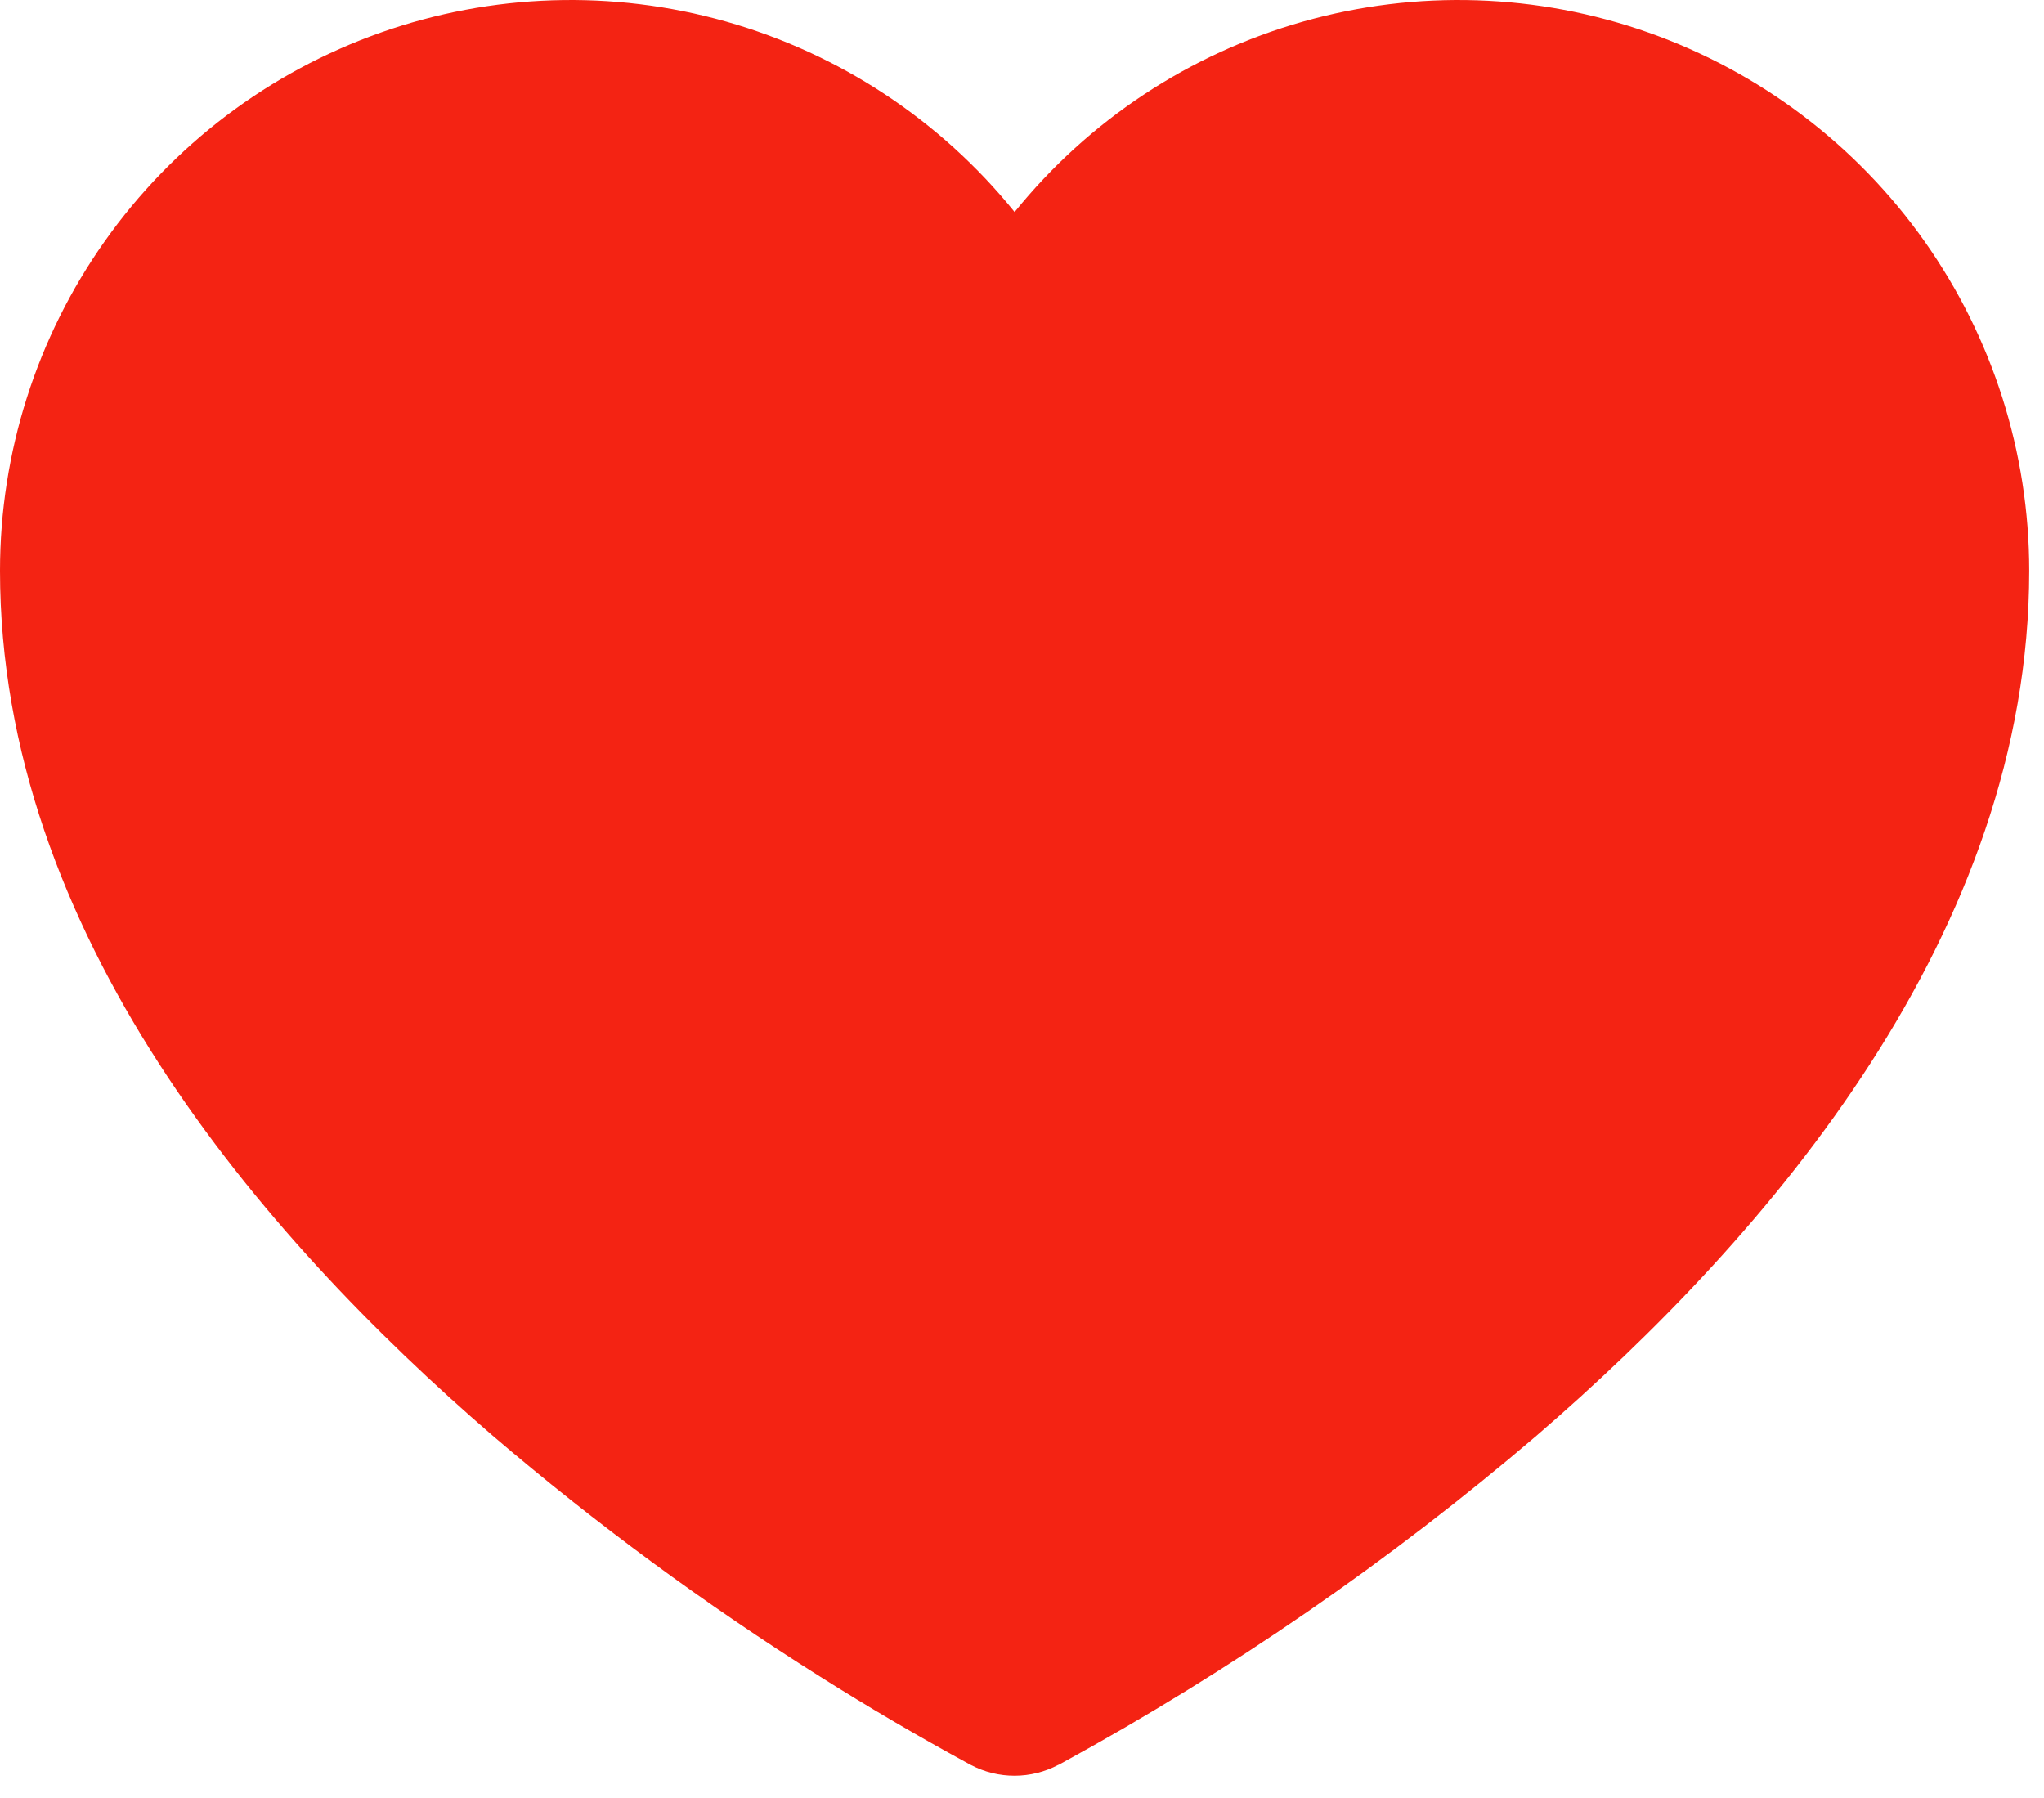
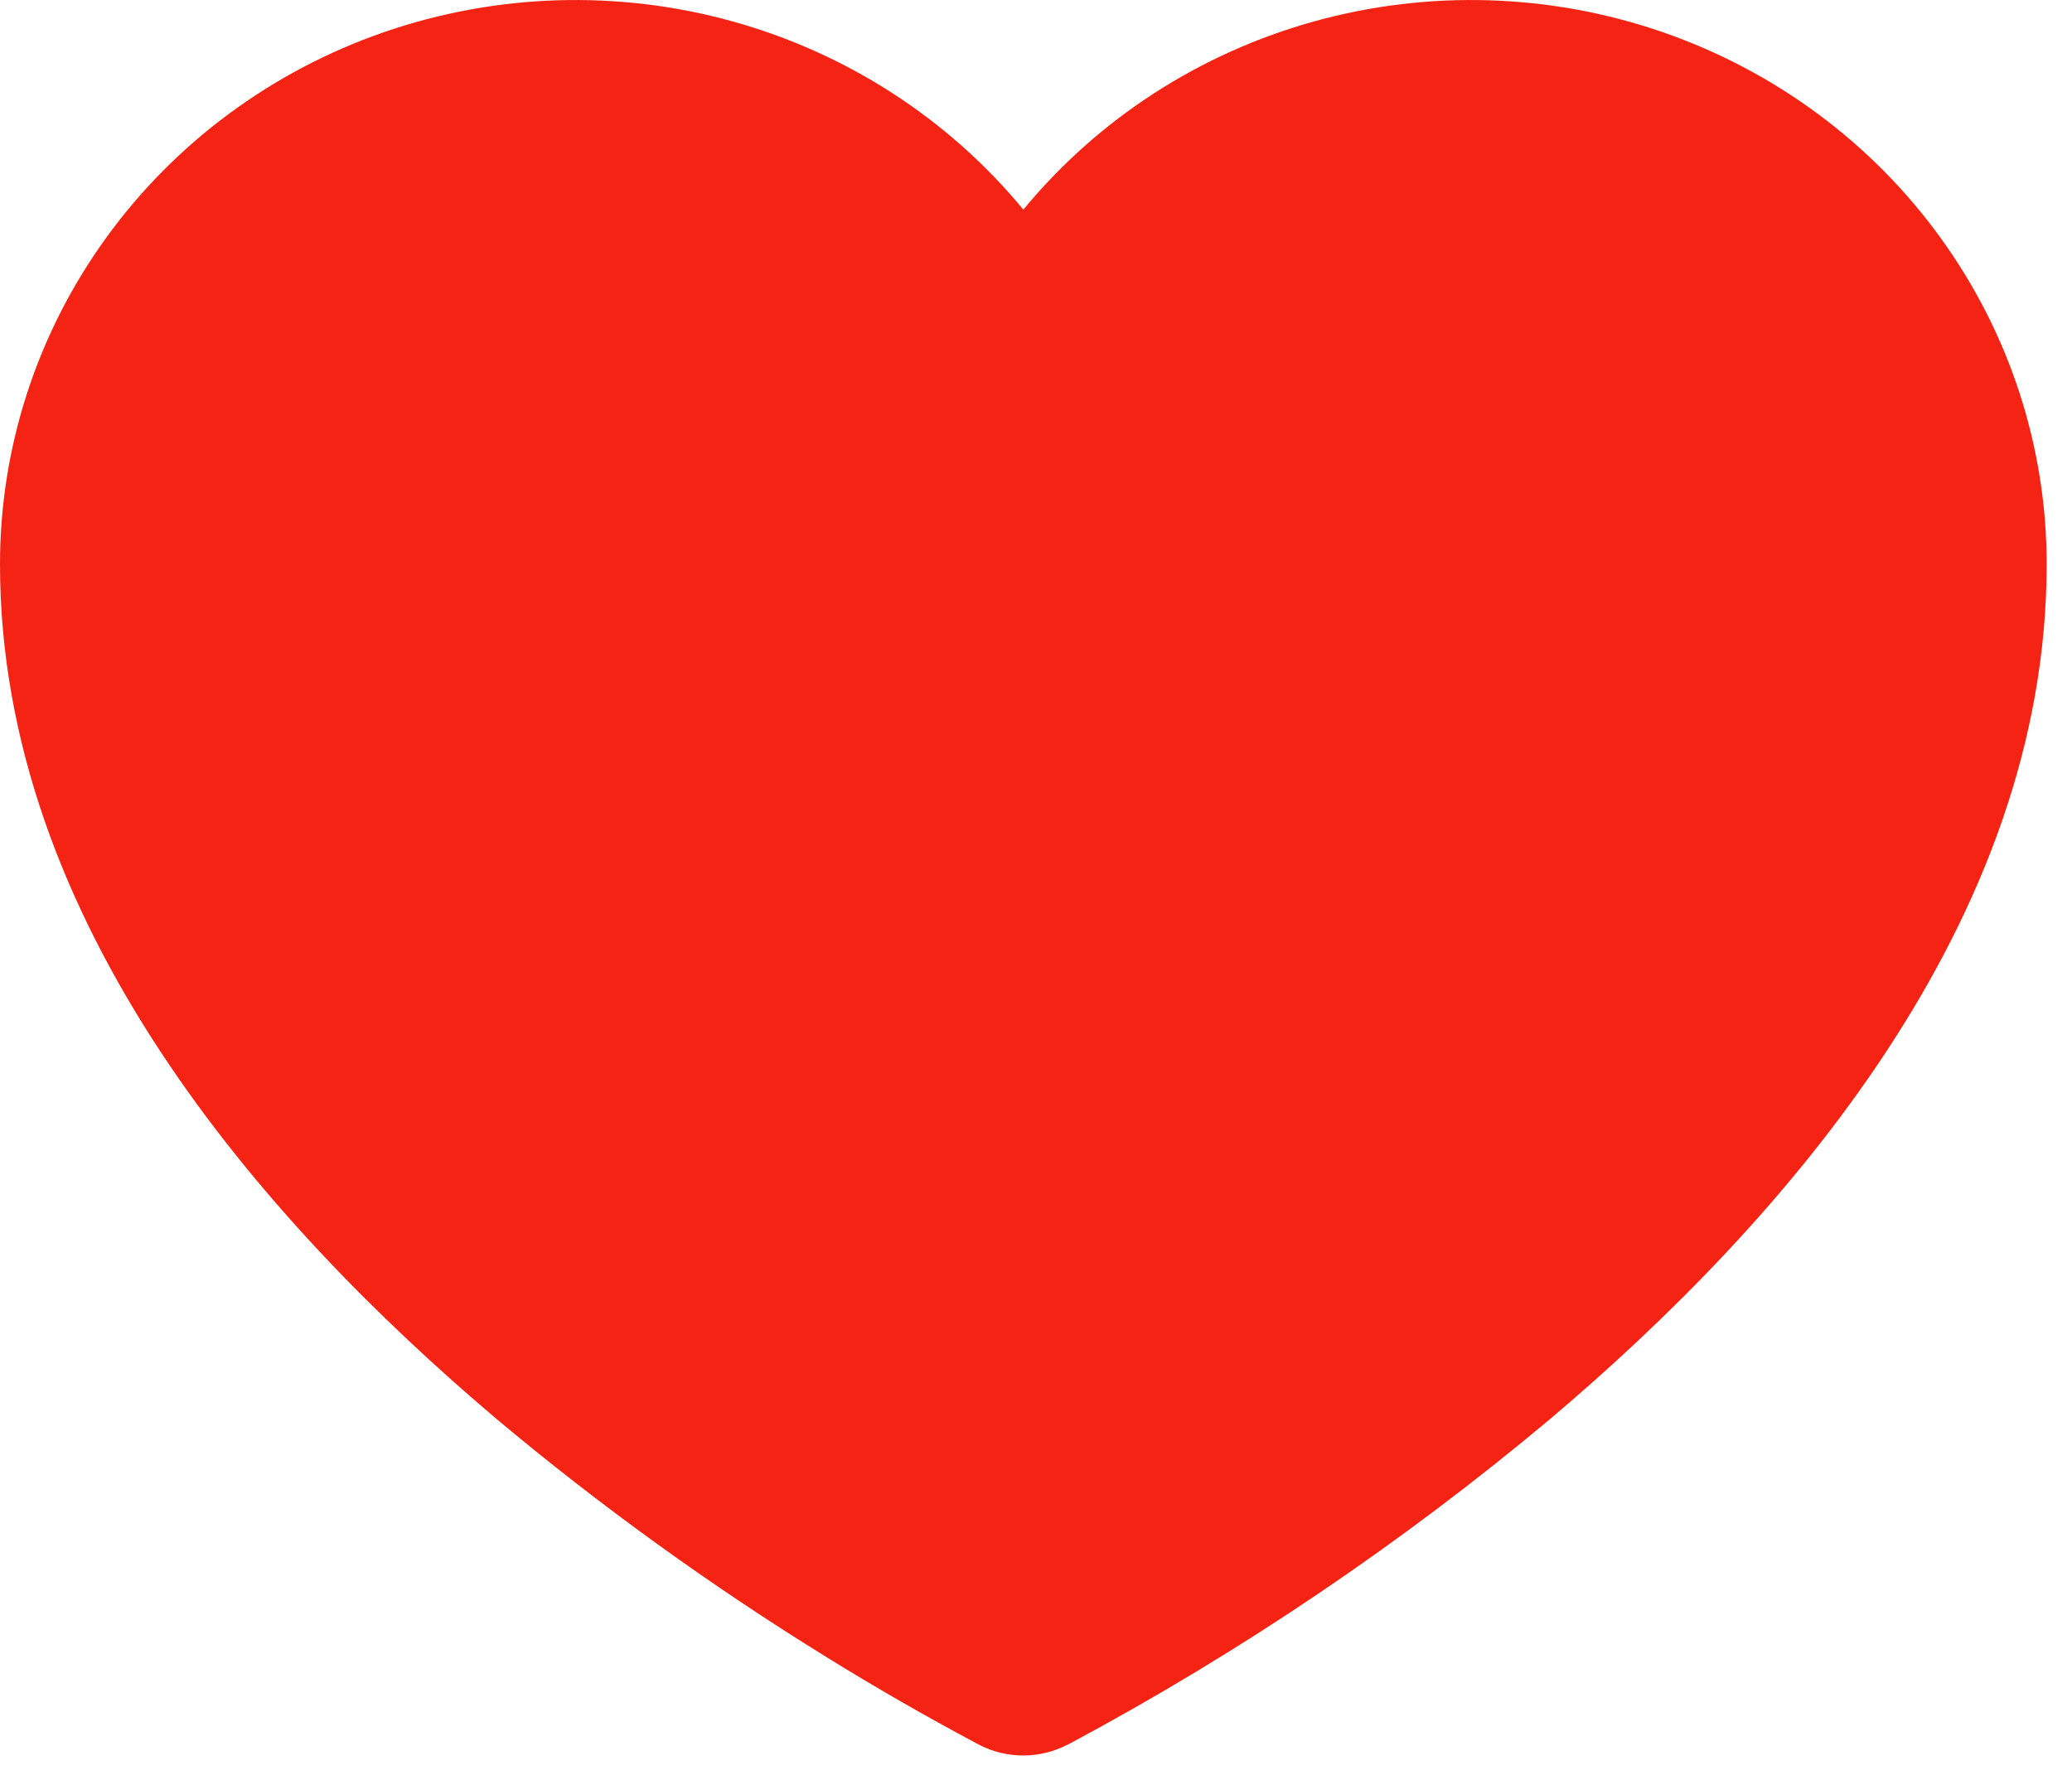
- <svg xmlns="http://www.w3.org/2000/svg" width="83" height="73" viewBox="0 0 83 73" fill="none">
-   <path d="M39.413 71.66L39.387 71.645L39.289 71.593C37.257 70.487 35.261 69.316 33.305 68.081C28.641 65.146 24.197 61.876 20.008 58.296C10.532 50.123 0 37.861 0 23.173C0 18.381 1.487 13.706 4.254 9.794C7.021 5.881 10.933 2.922 15.451 1.325C19.969 -0.272 24.872 -0.429 29.483 0.875C34.094 2.179 38.188 4.881 41.2 8.609C44.212 4.881 48.306 2.179 52.917 0.875C57.528 -0.429 62.431 -0.272 66.949 1.325C71.467 2.922 75.379 5.881 78.146 9.794C80.913 13.706 82.4 18.381 82.4 23.173C82.4 37.861 71.873 50.123 62.392 58.296C56.441 63.381 49.979 67.837 43.111 71.593L43.013 71.645L42.987 71.66H42.977C42.43 71.95 41.82 72.102 41.201 72.103C40.581 72.104 39.971 71.954 39.423 71.665L39.413 71.66Z" fill="#F42313" />
+ <svg xmlns="http://www.w3.org/2000/svg" width="27" height="23" viewBox="0 0 27 23" fill="none">
+   <path d="M12.757 22.739L12.748 22.735L12.717 22.718C12.059 22.367 11.413 21.996 10.78 21.604C9.27 20.672 7.832 19.635 6.476 18.499C3.409 15.905 0 12.014 0 7.353C0 5.833 0.481 4.349 1.377 3.108C2.272 1.866 3.539 0.927 5.001 0.42C6.463 -0.086 8.05 -0.136 9.543 0.278C11.035 0.692 12.36 1.549 13.335 2.732C14.31 1.549 15.635 0.692 17.127 0.278C18.62 -0.136 20.207 -0.086 21.669 0.42C23.131 0.927 24.398 1.866 25.293 3.108C26.189 4.349 26.67 5.833 26.67 7.353C26.67 12.014 23.263 15.905 20.194 18.499C18.268 20.112 16.177 21.526 13.953 22.718L13.922 22.735L13.913 22.739H13.91C13.733 22.831 13.536 22.88 13.335 22.88C13.135 22.88 12.937 22.833 12.76 22.741L12.757 22.739Z" fill="#F42313" />
</svg>
